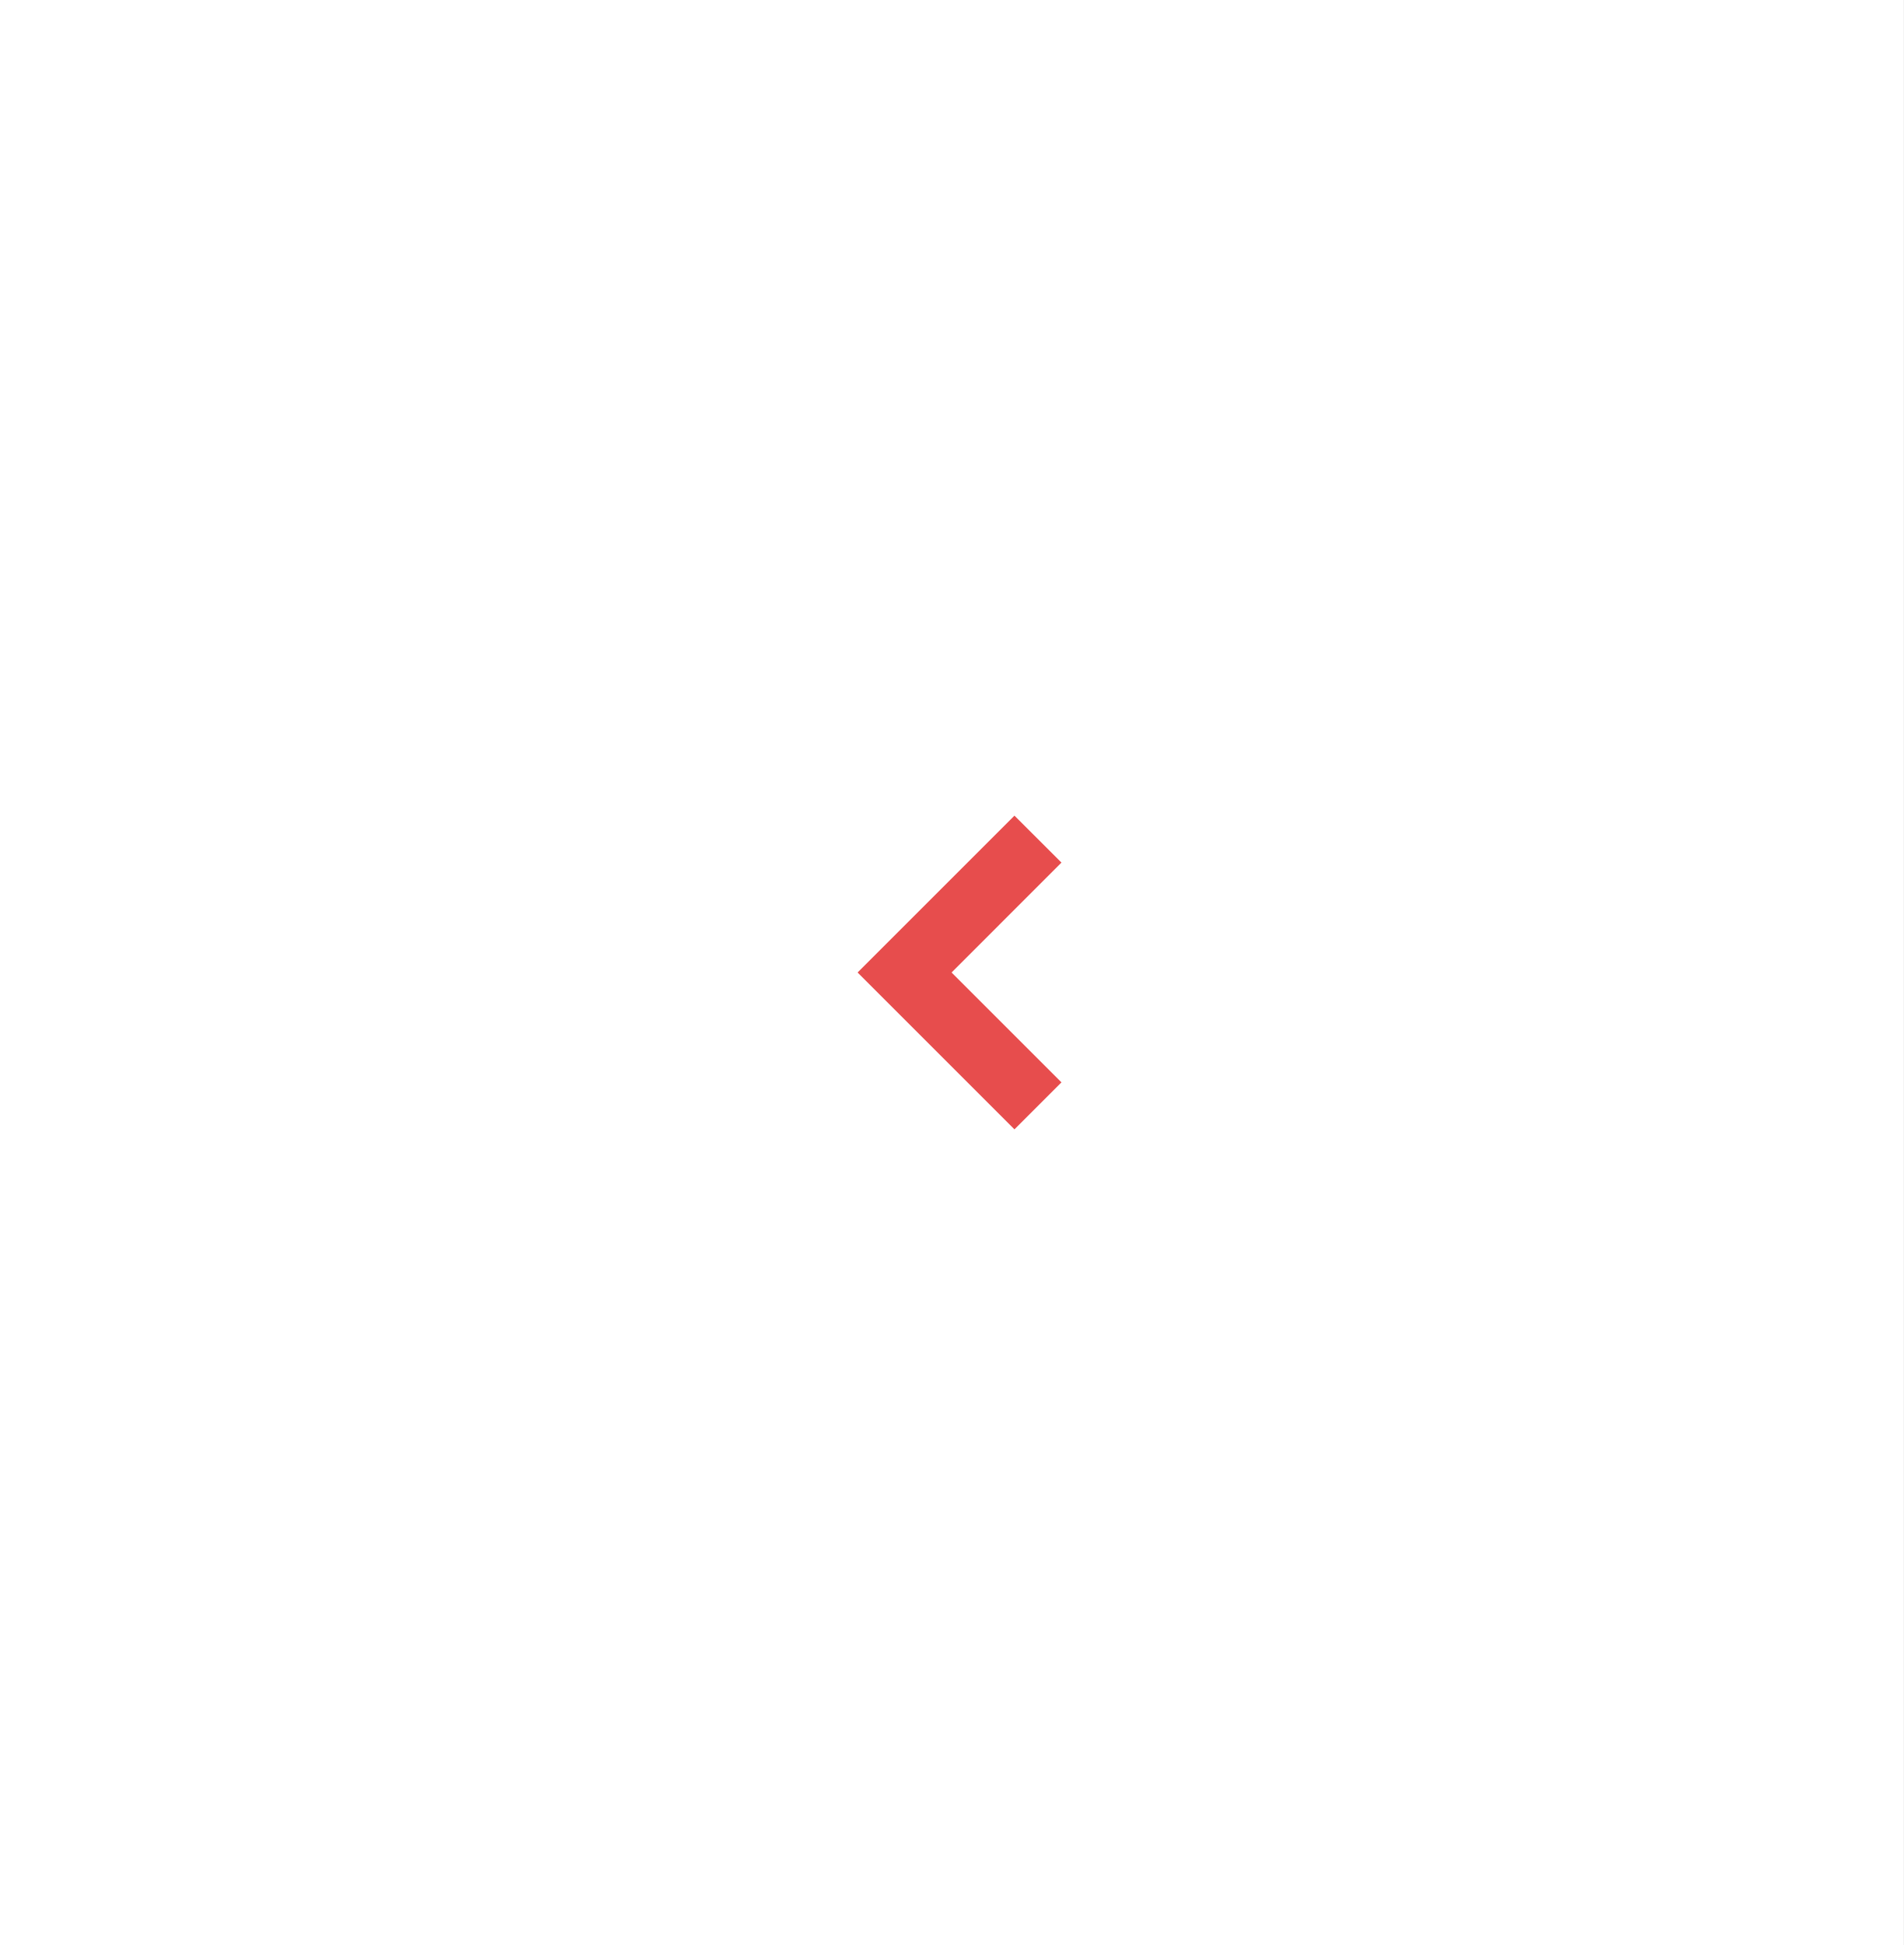
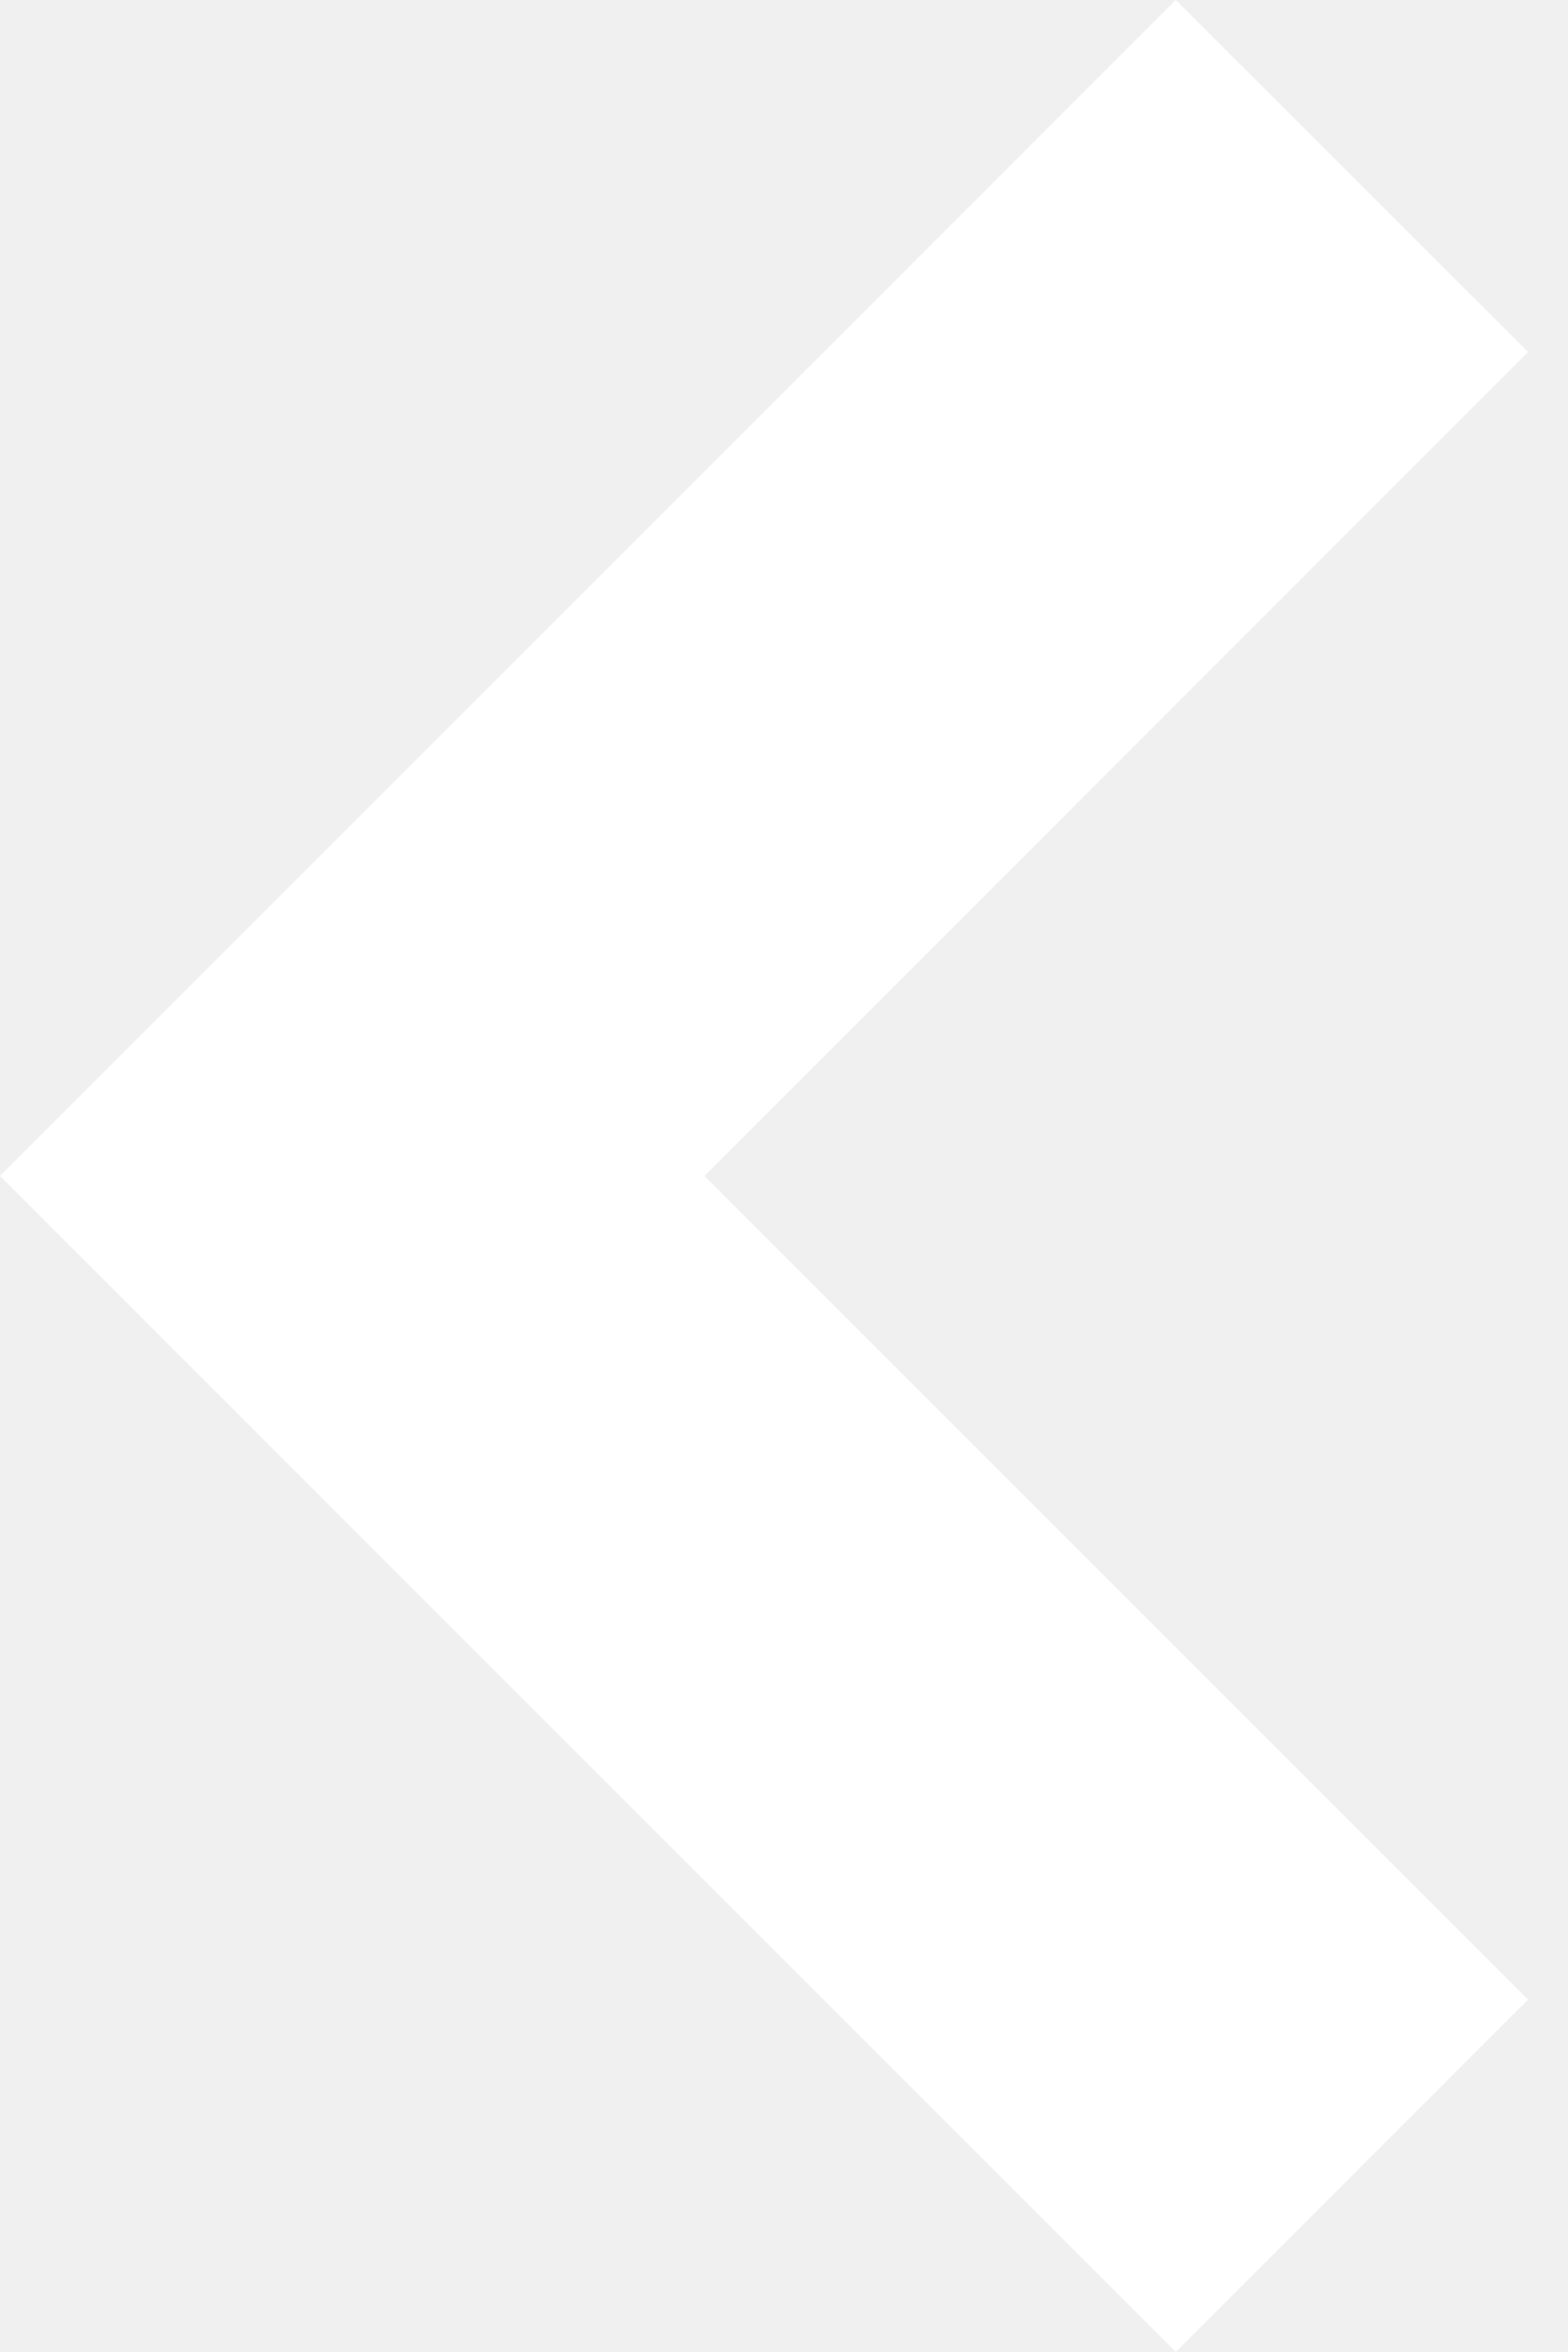
- <svg xmlns="http://www.w3.org/2000/svg" viewBox="0 0 91 93">
-   <defs>
-     <style>
-       .cls-1 {
-         clip-path: url(#clip-Artboard_11);
-       }
- 
-       .cls-2 {
-         fill: #e74d4d;
-       }
- 
-       .cls-3 {
-         fill: #fff;
-       }
-     </style>
-     <clipPath id="clip-Artboard_11">
-       <rect width="91" height="93" />
-     </clipPath>
-   </defs>
-   <g id="Artboard_11" data-name="Artboard – 11" class="cls-1">
-     <rect class="cls-3" width="91" height="93" />
-     <path id="Path_116" data-name="Path 116" class="cls-2" d="M7.5,15,0,7.5,7.5,0,9.747,2.245,4.494,7.5l5.253,5.253Z" transform="translate(41 39)" />
+ <svg xmlns="http://www.w3.org/2000/svg" width="10px" height="15px" viewBox="0 0 10 15" version="1.1">
+   <g id="Page-1" stroke="none" stroke-width="1" fill="none" fill-rule="evenodd">
+     <g id="Left-Arrow" fill="#FFFFFF">
+       <polygon id="Path_116" points="7.5 15 0 7.5 7.5 0 9.747 2.245 4.494 7.5 9.747 12.753" />
+     </g>
  </g>
</svg>
